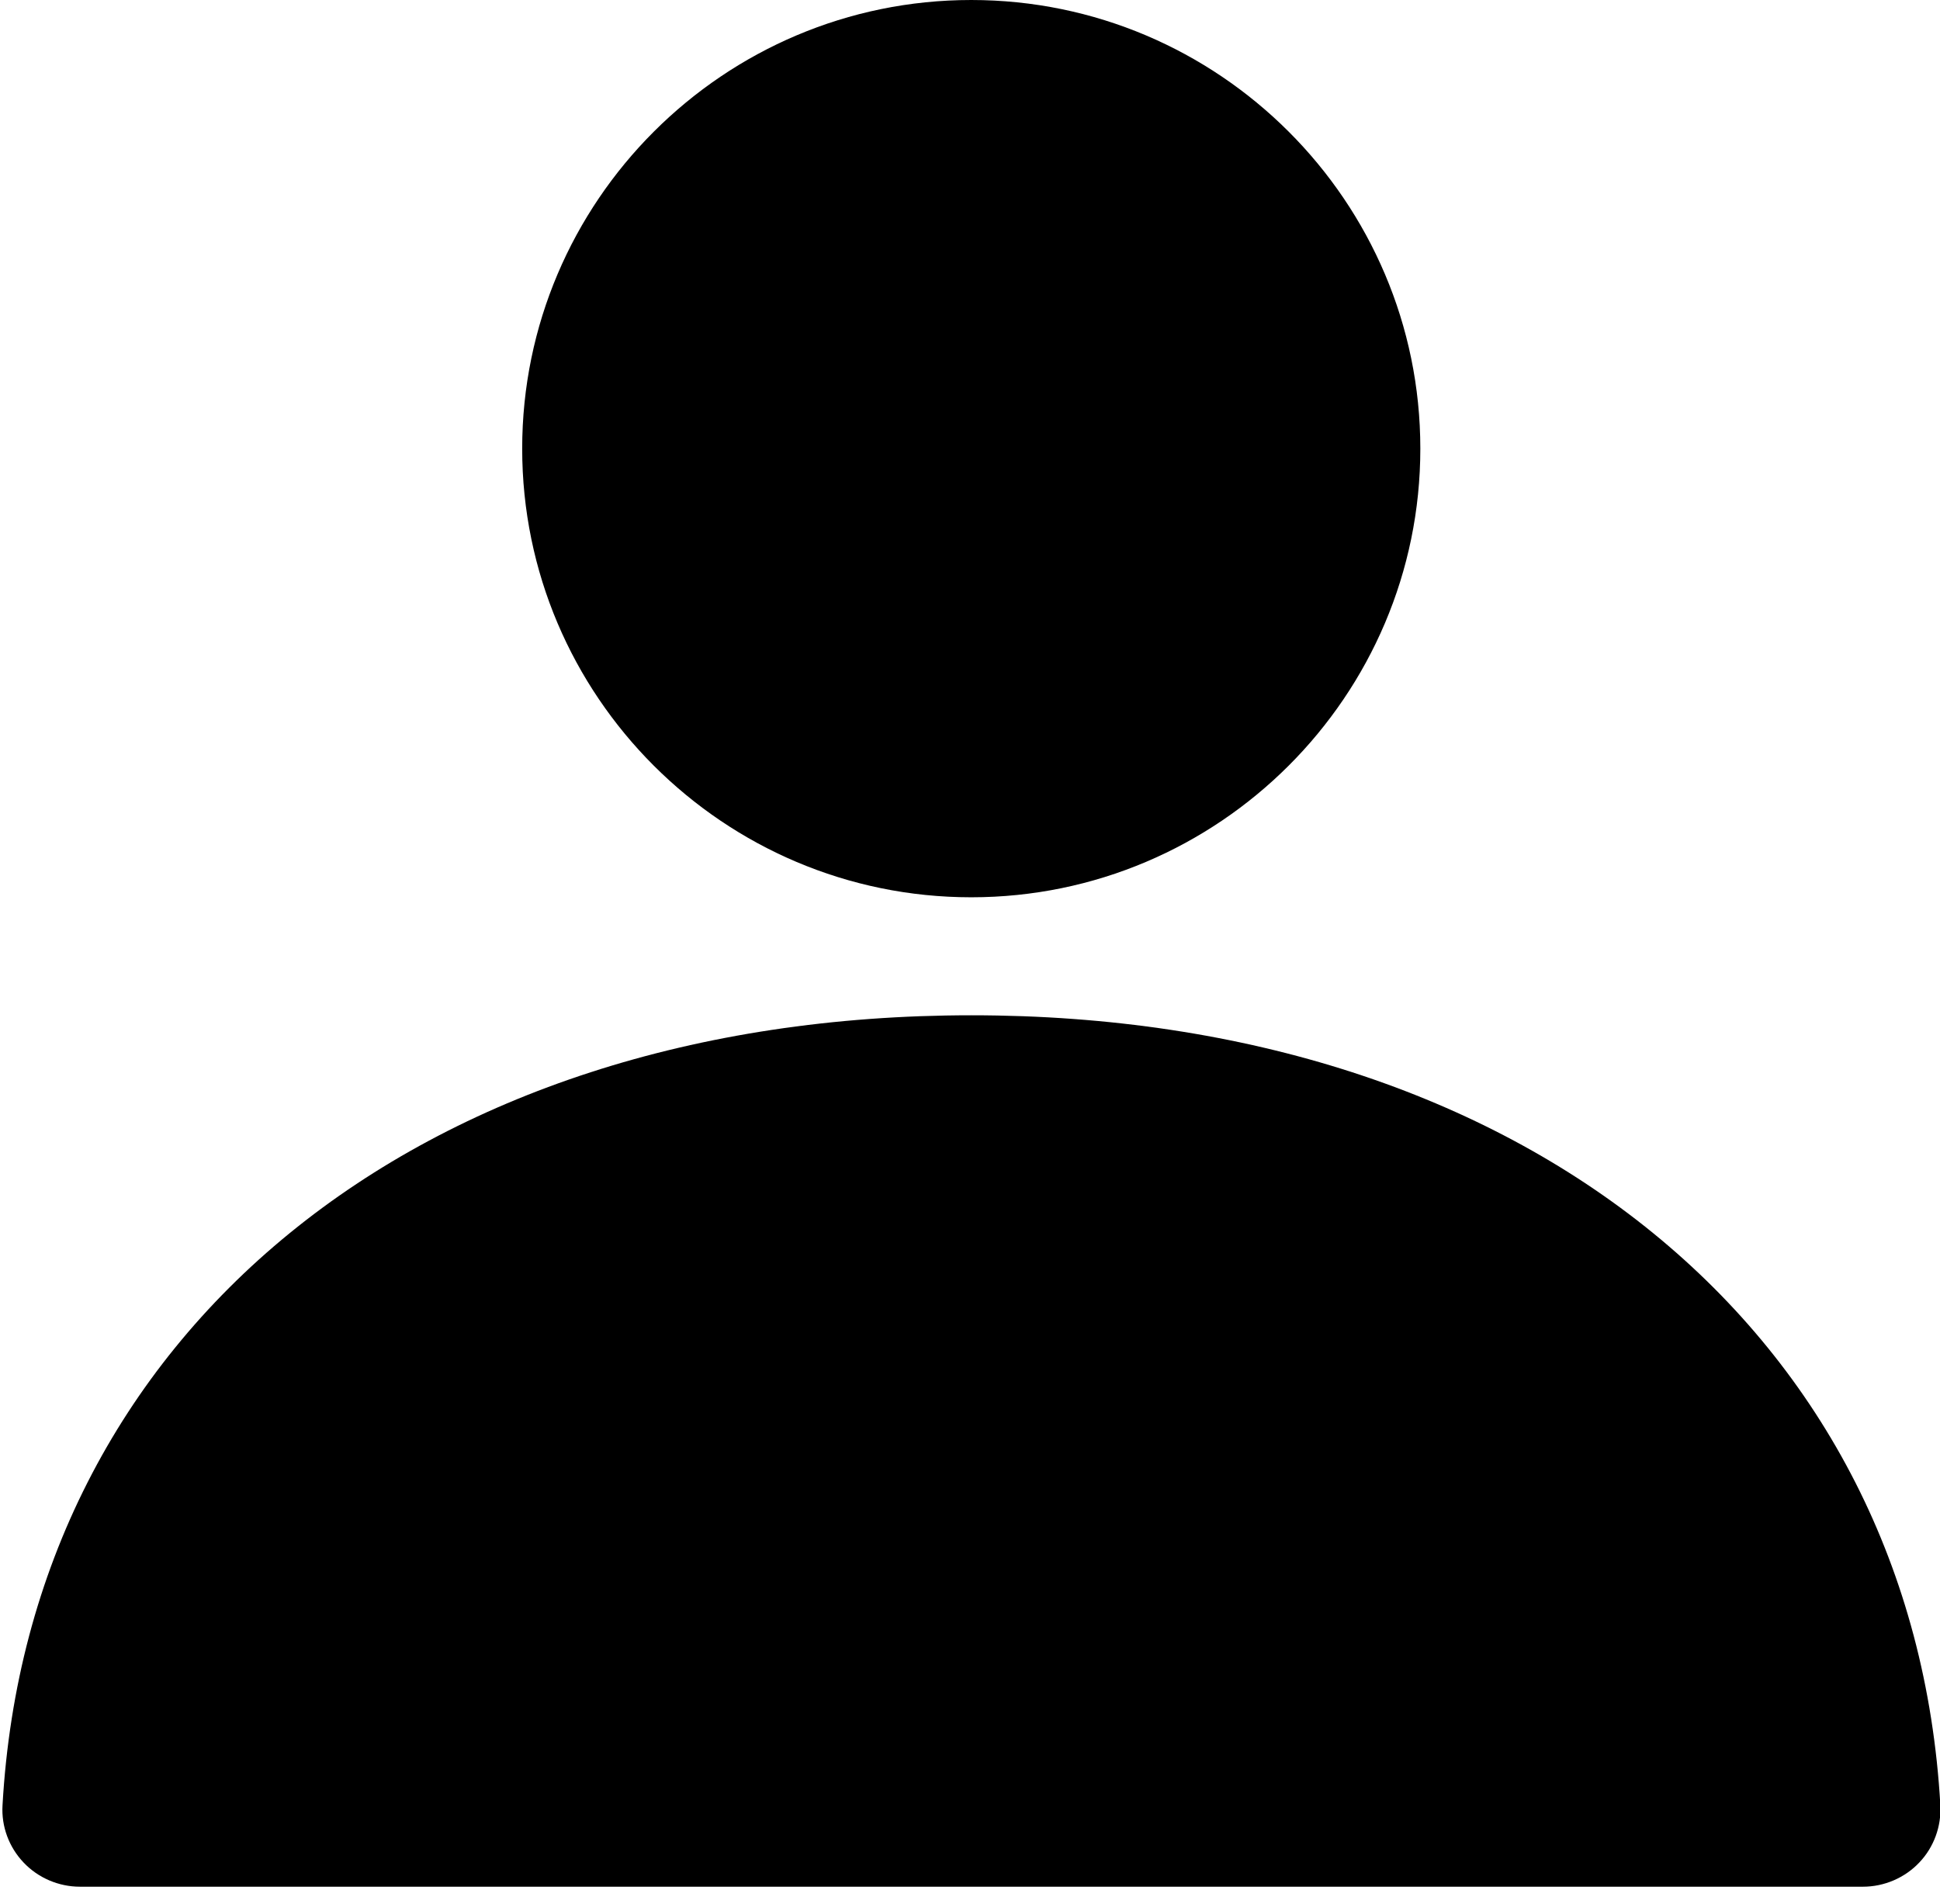
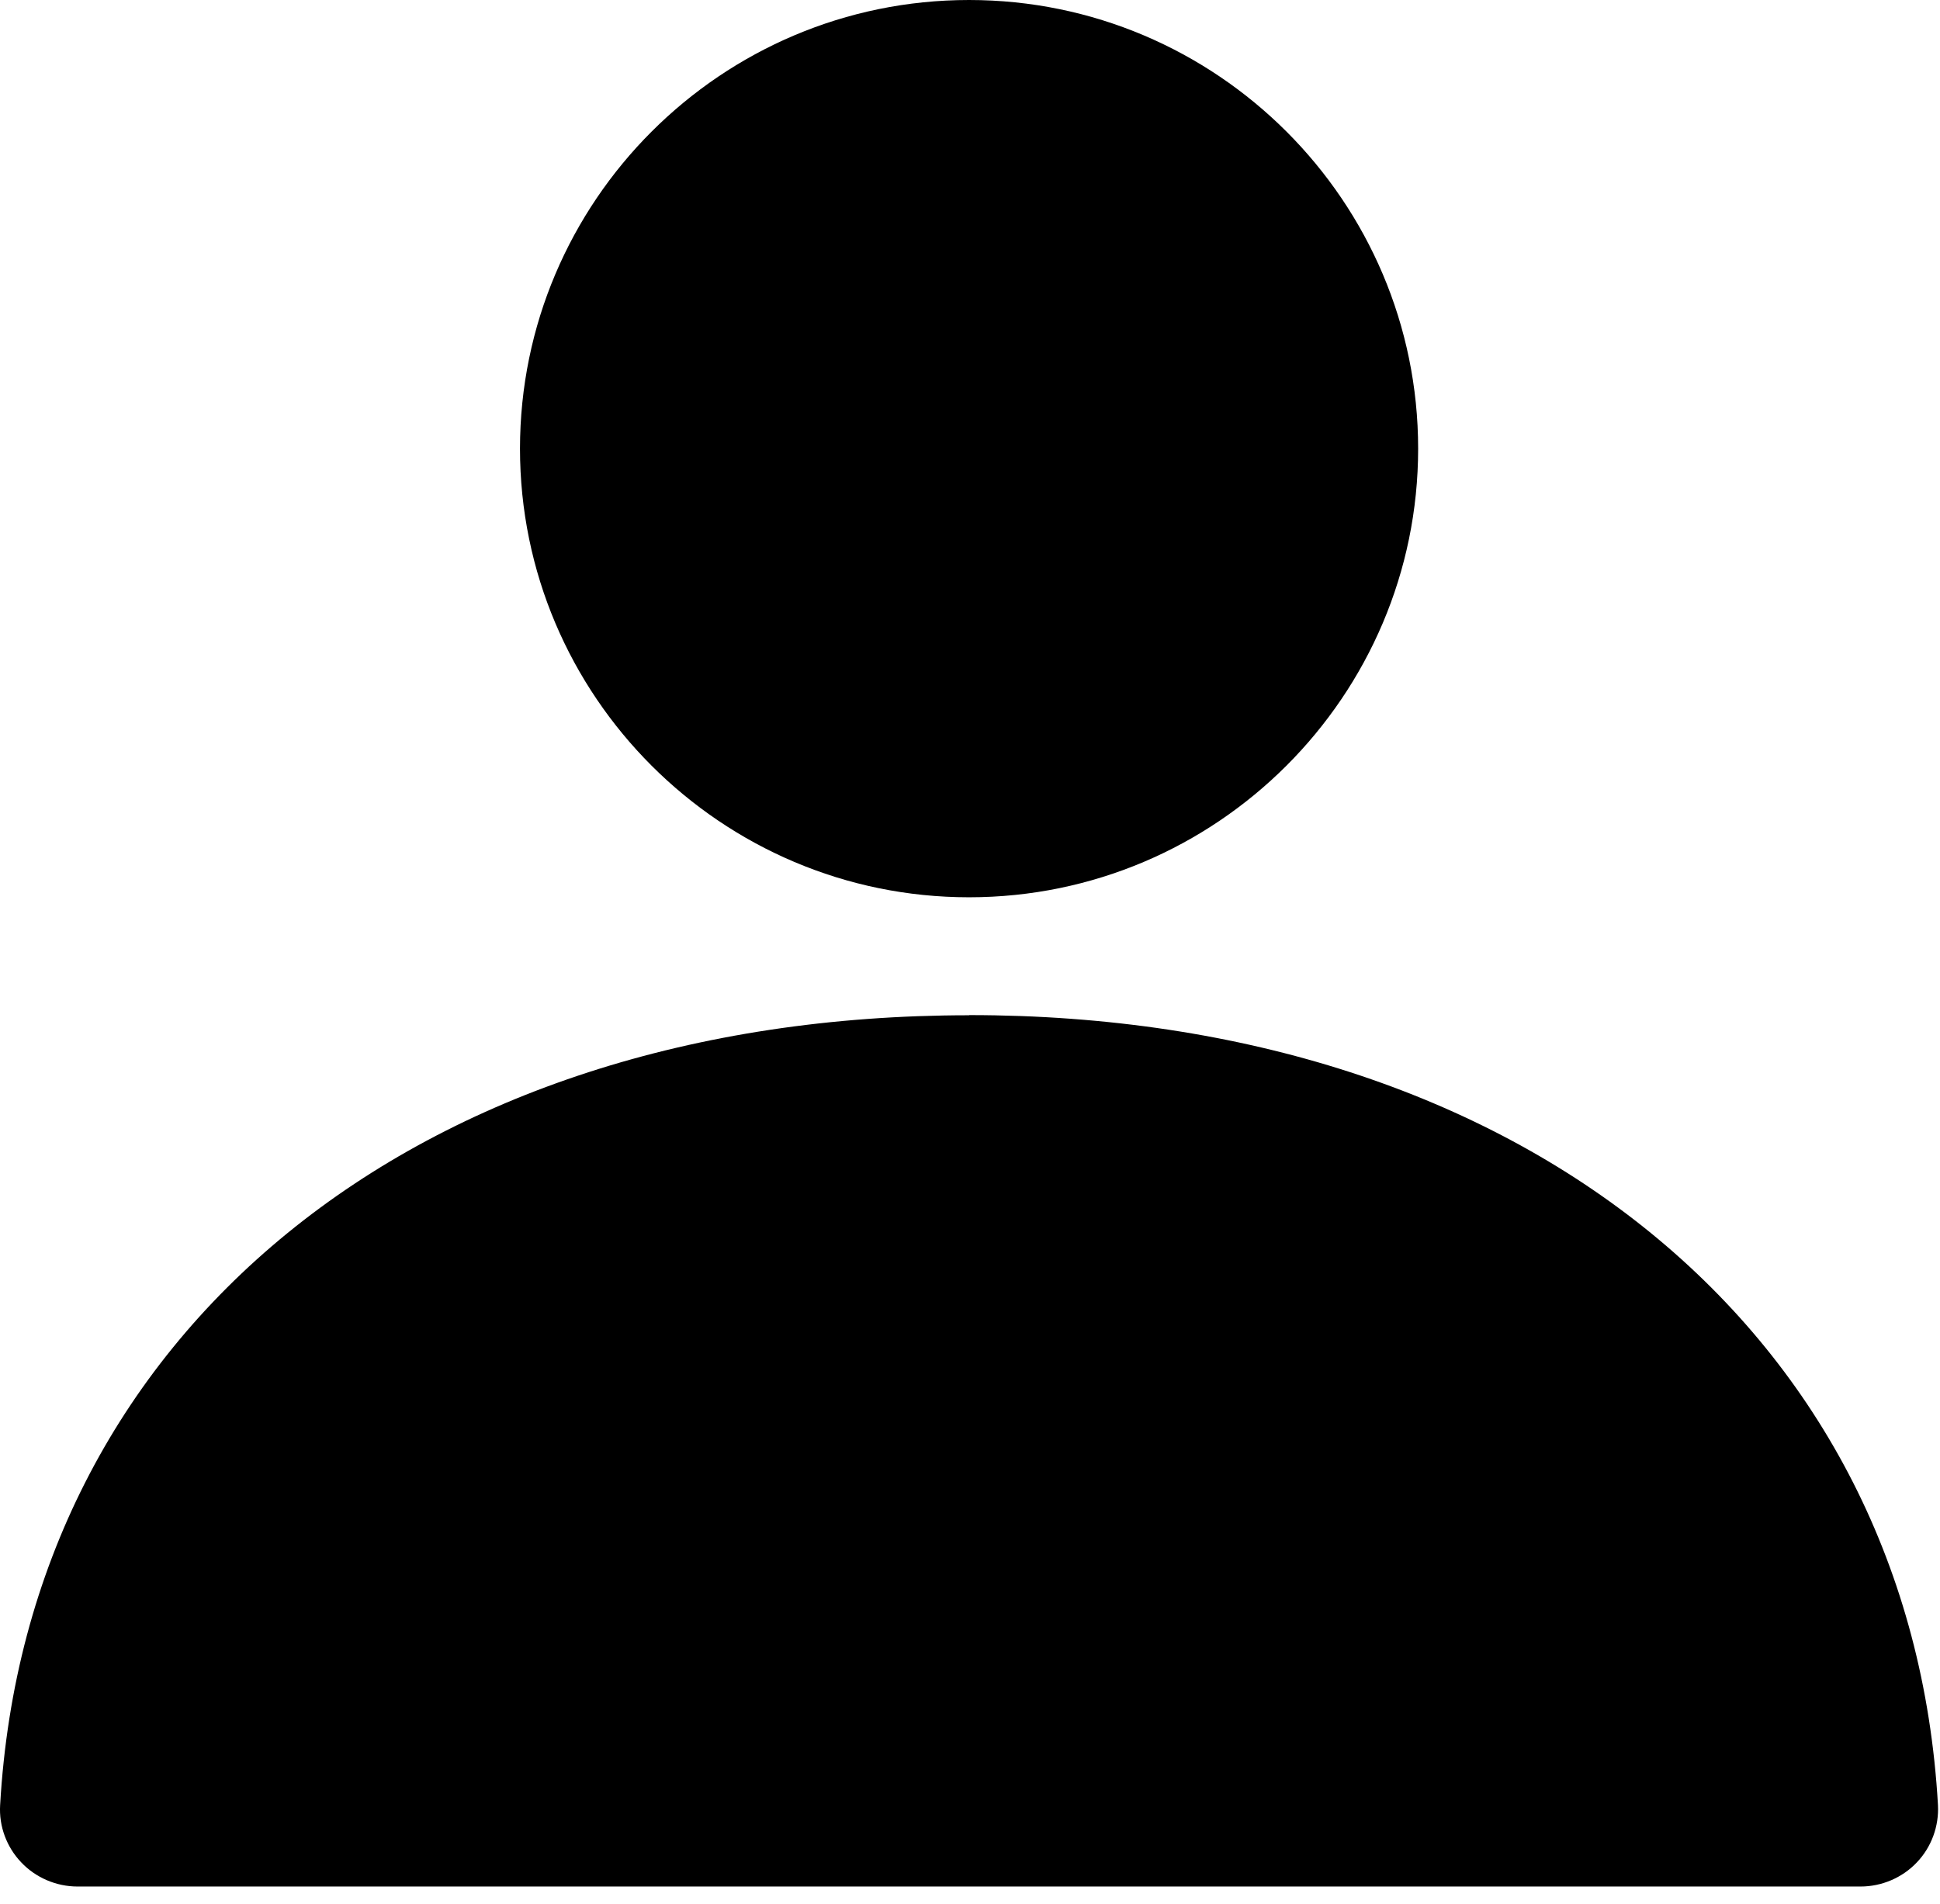
<svg xmlns="http://www.w3.org/2000/svg" width="108" height="106" viewBox="0 0 108 106" fill="none">
-   <path d="M54.07 49.96C67.85 49.96 79.07 38.75 79.07 24.98C79.07 11.21 67.85 0 54.07 0C40.29 0 29.07 11.21 29.07 24.98C29.07 38.75 40.28 49.96 54.07 49.96Z" fill="black" />
-   <path d="M54.07 56.53C23.31 56.53 1.63 74.21 0.14 100.52C0.07 101.69 0.5 102.85 1.31 103.7C2.12 104.56 3.27 105.05 4.45 105.05H103.71C104.89 105.05 106.04 104.56 106.85 103.7C107.66 102.85 108.08 101.69 108.02 100.52C106.53 74.21 84.85 56.53 54.09 56.53H54.07Z" fill="black" />
+   <path d="M53.947 49.96C67.728 49.96 78.948 38.75 78.948 24.98C78.948 11.21 67.737 0 53.947 0C40.157 0 28.948 11.21 28.948 24.98C28.948 38.75 40.157 49.96 53.947 49.96Z" fill="black" />
+   <path d="M53.947 56.529C23.187 56.529 1.507 74.21 0.007 100.51C-0.063 101.68 0.367 102.84 1.177 103.69C1.987 104.55 3.137 105.04 4.317 105.04H103.577C104.757 105.04 105.907 104.55 106.717 103.69C107.527 102.84 107.947 101.68 107.887 100.51C106.397 74.2 84.717 56.52 53.957 56.52L53.947 56.529Z" fill="black" />
</svg>
